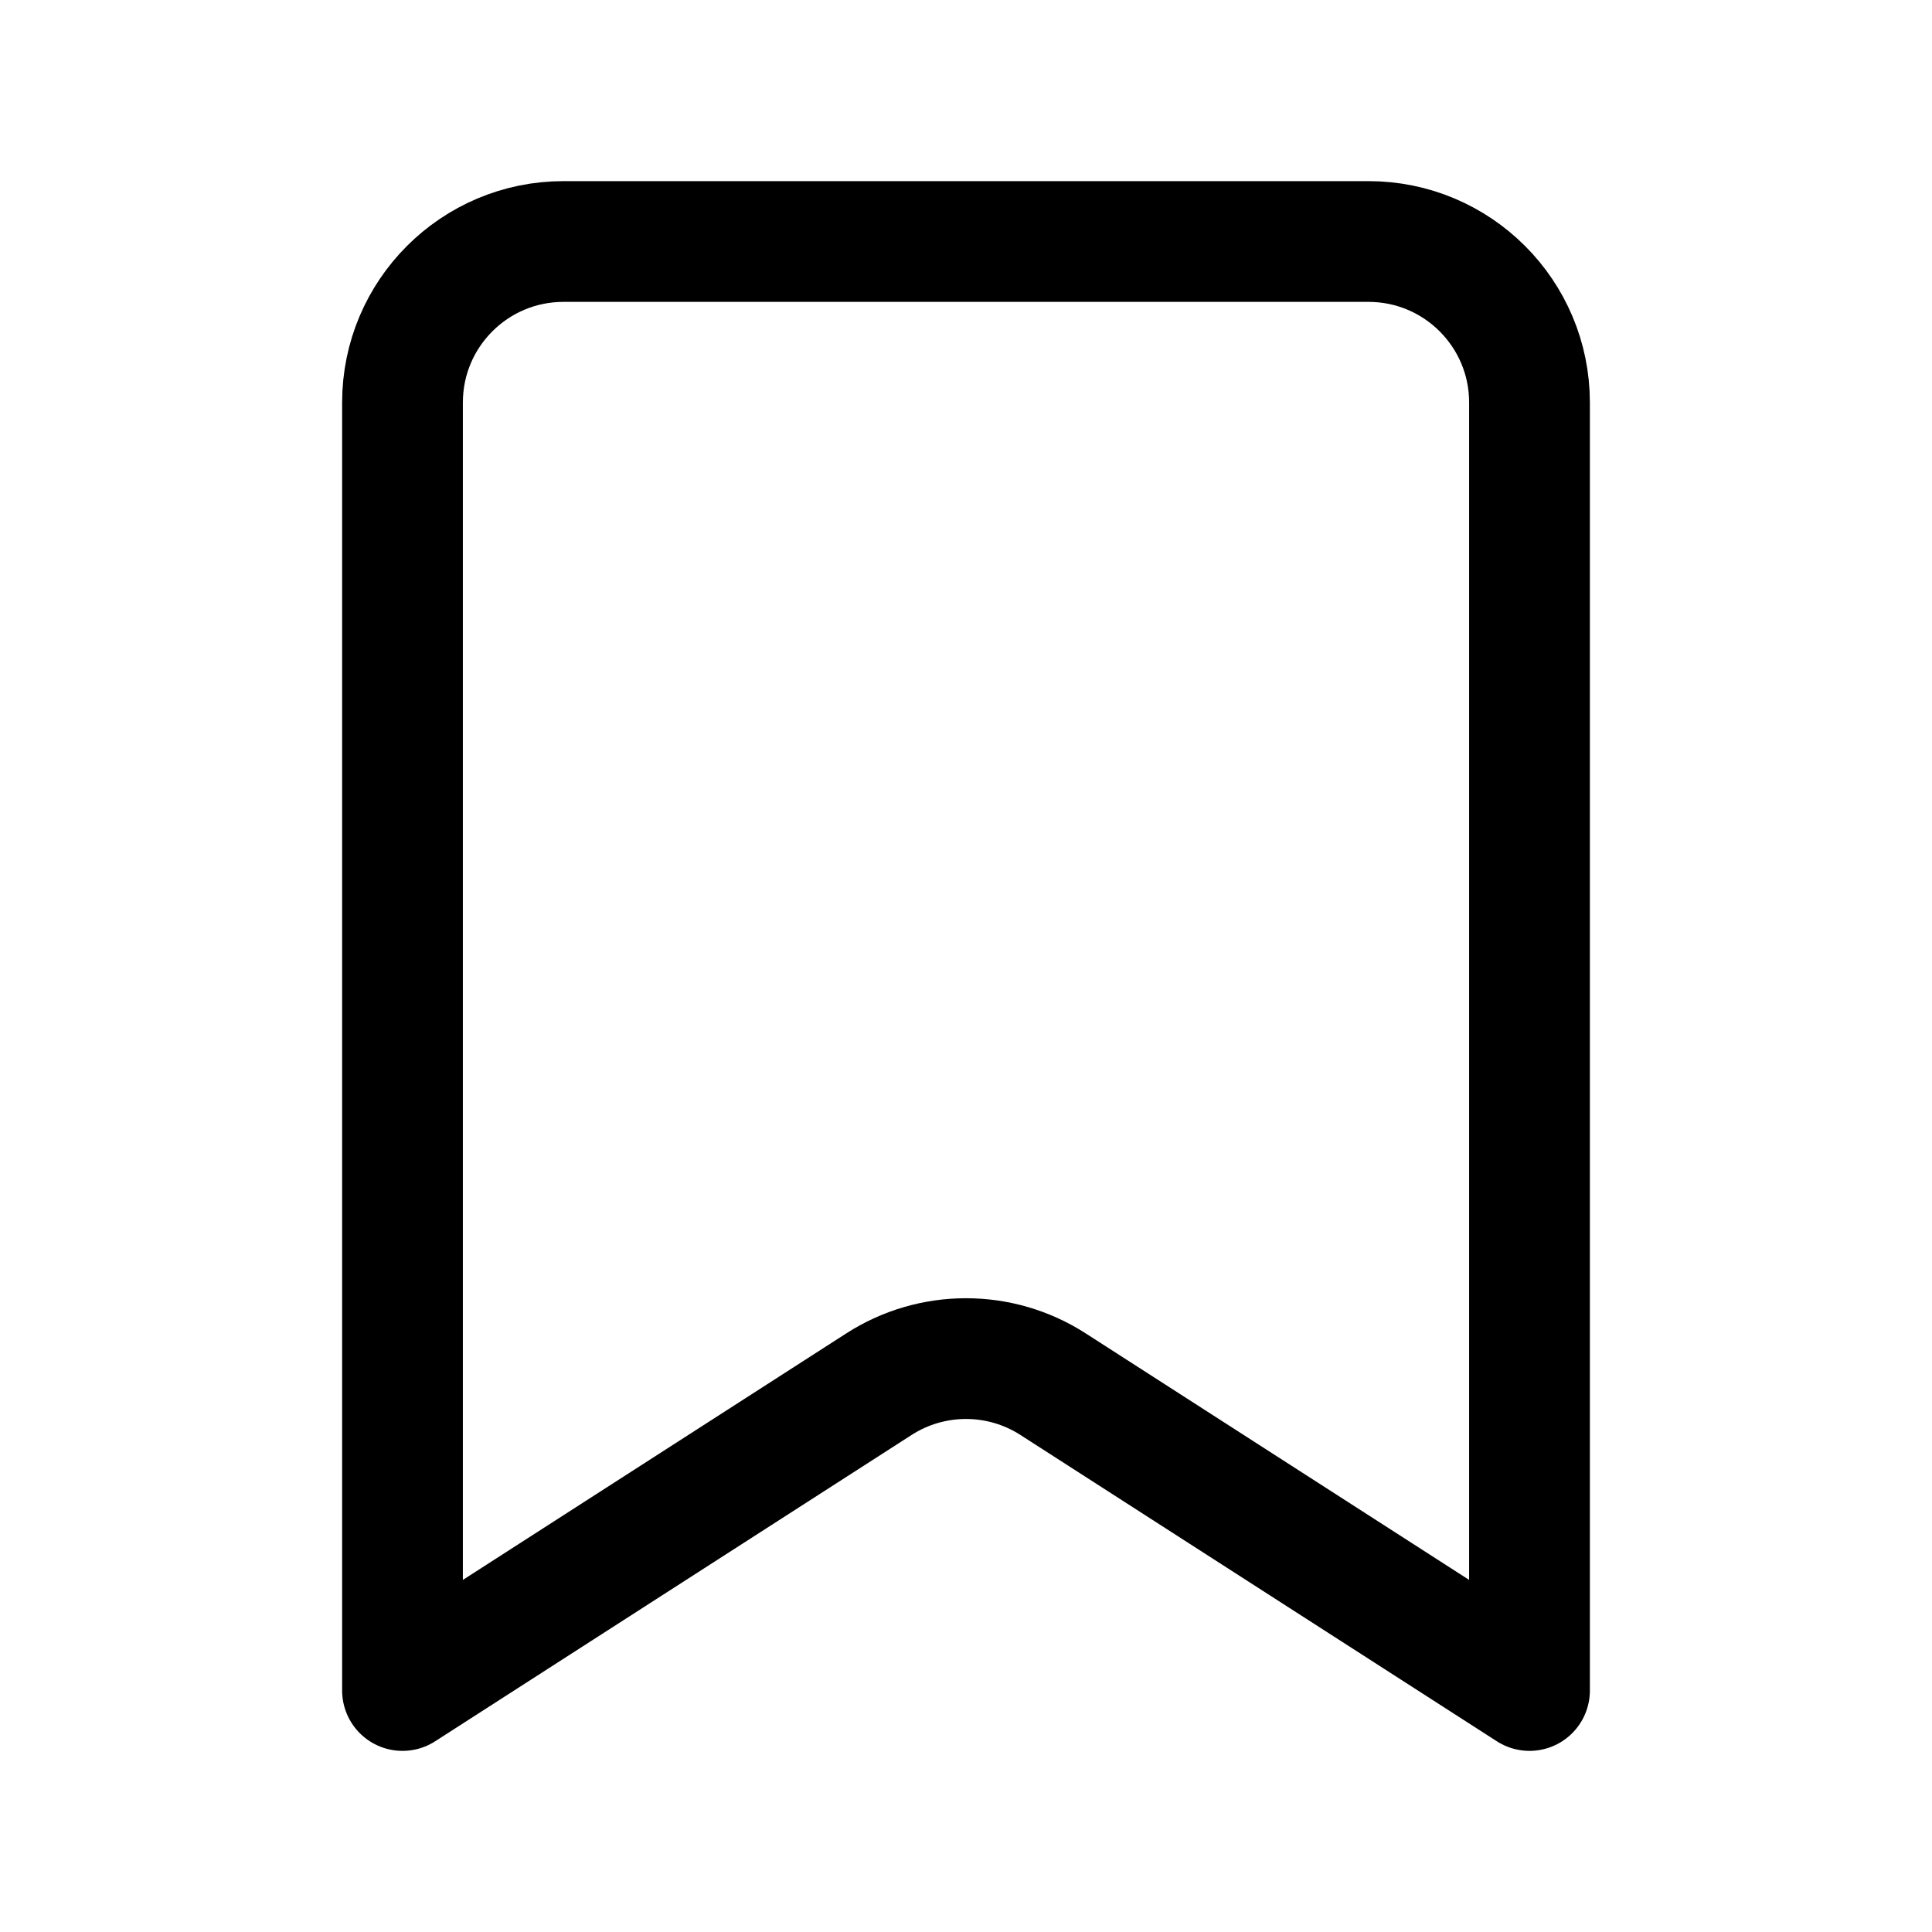
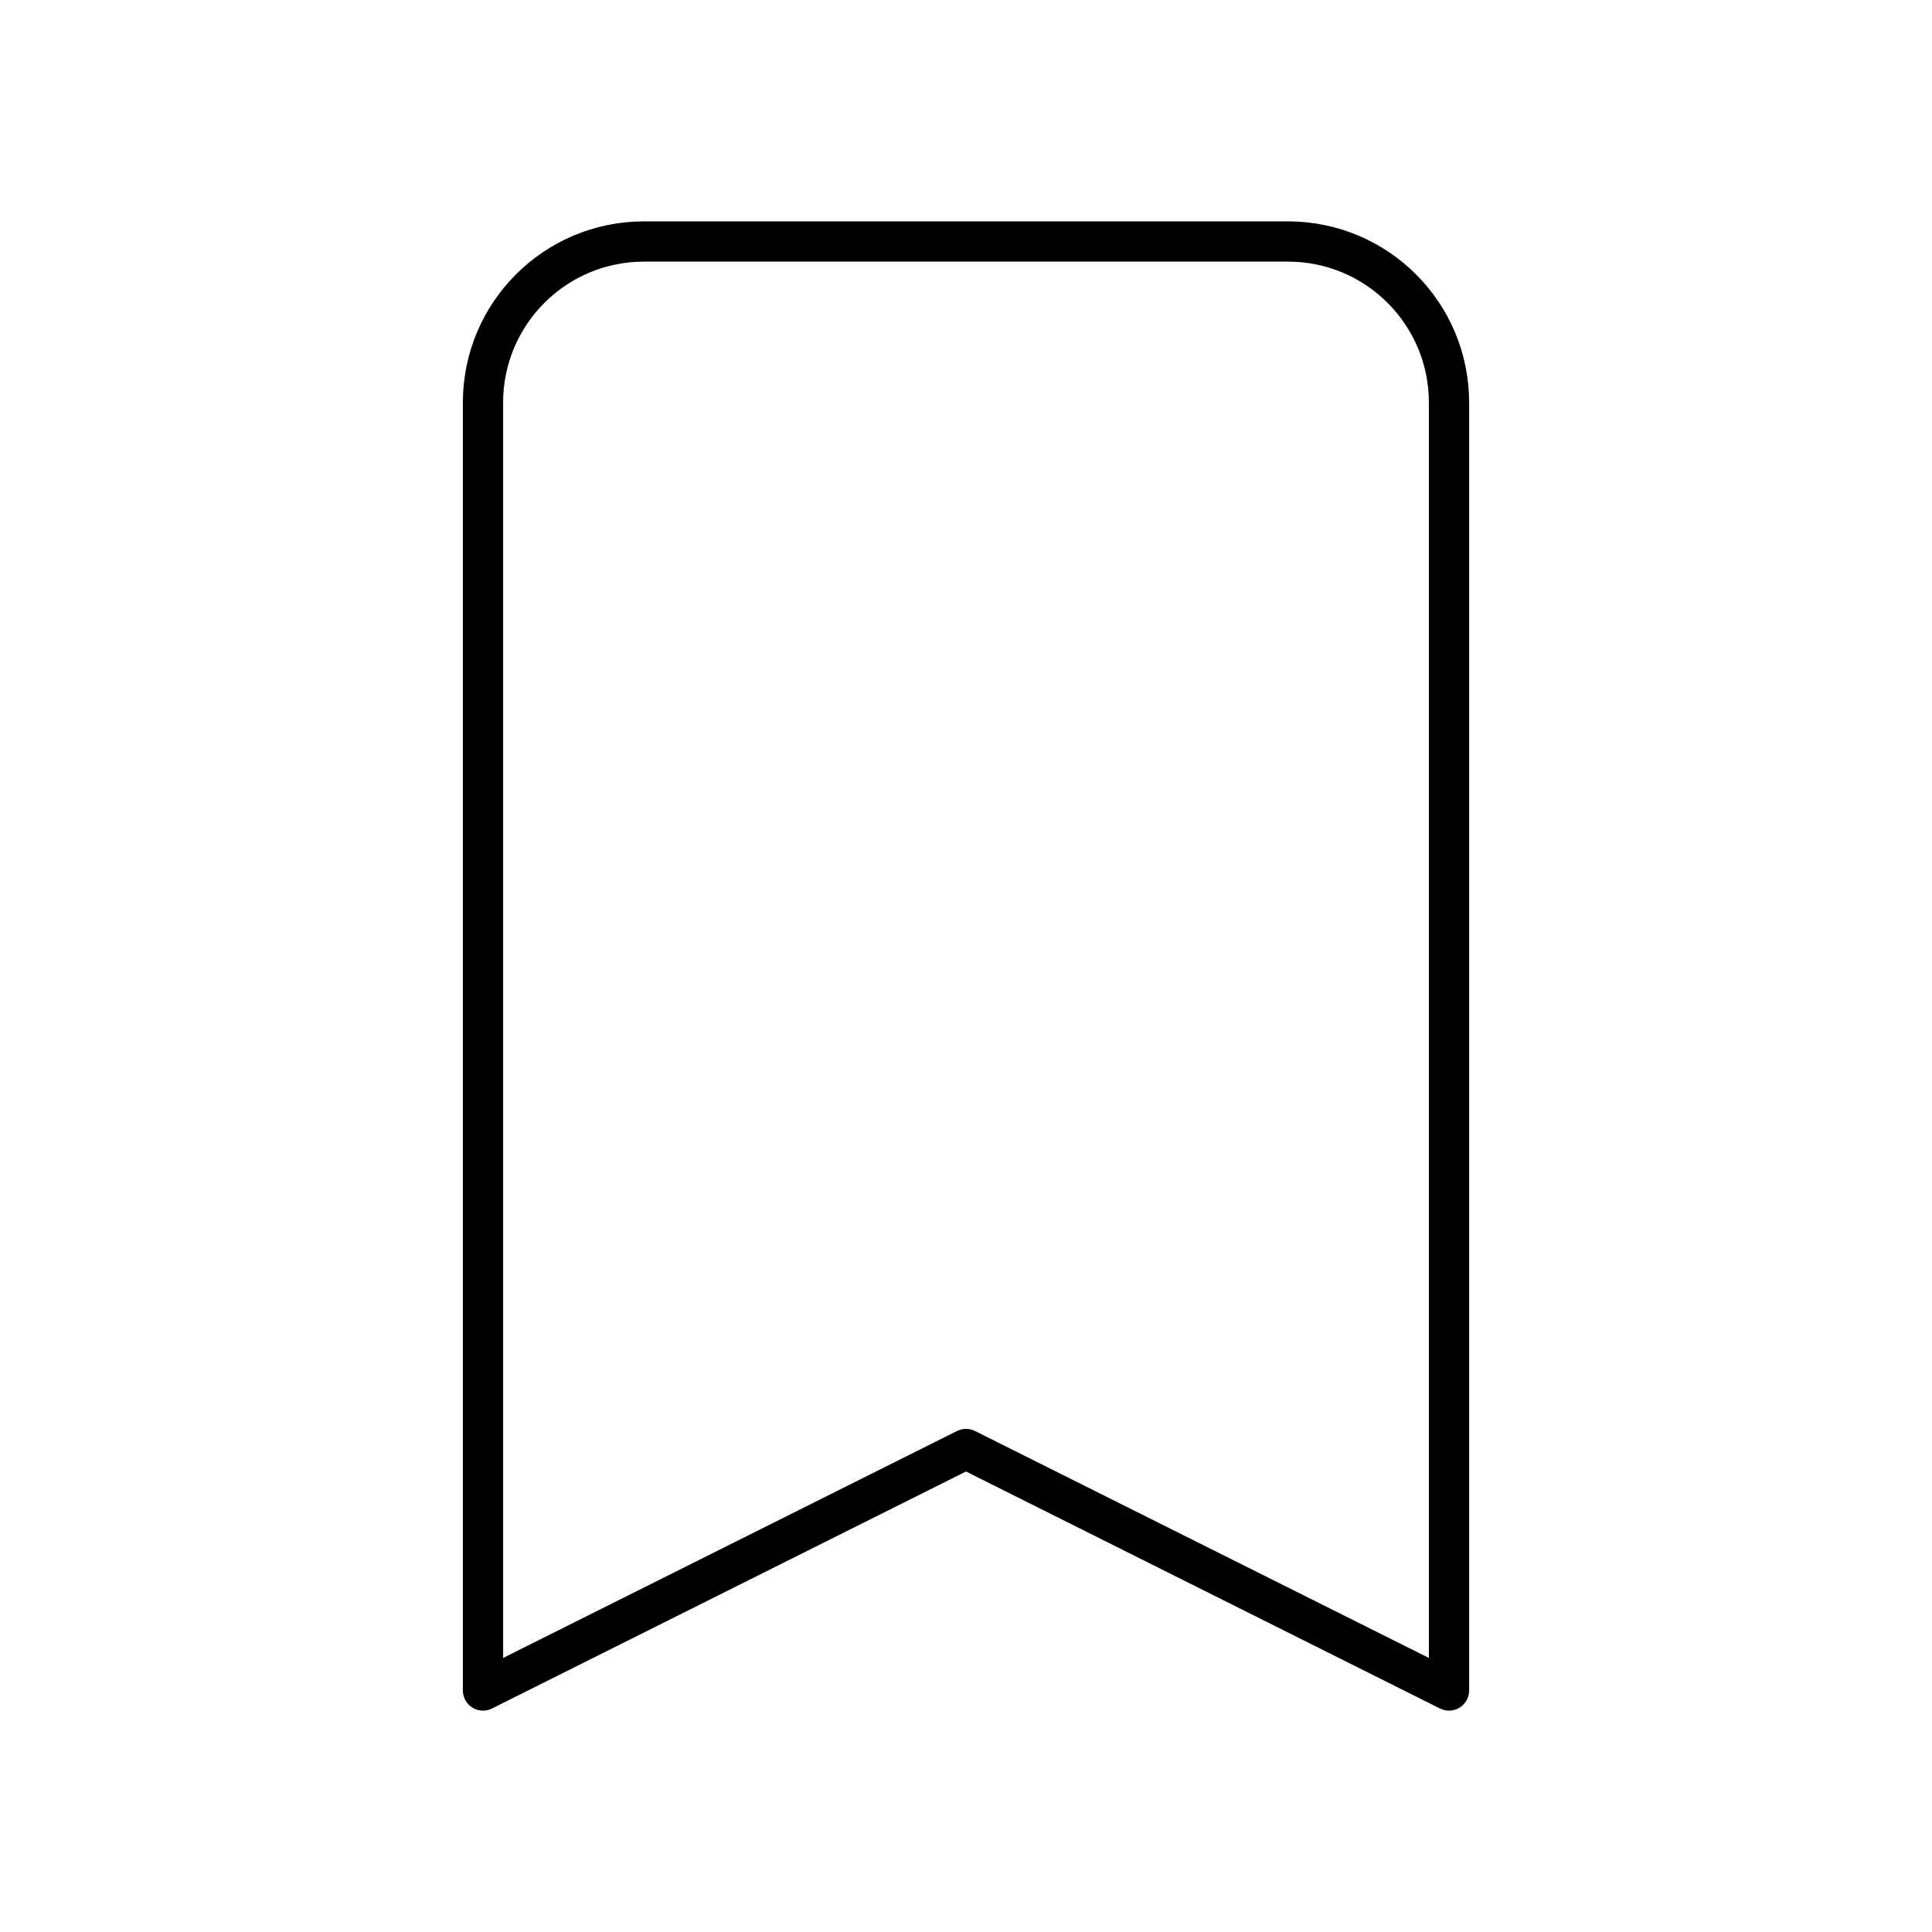
- <svg xmlns="http://www.w3.org/2000/svg" width="0.5em" height="0.5em" viewBox="0 0 24 24">
-   <path fill="none" stroke="currentColor" stroke-linecap="round" stroke-linejoin="round" stroke-width="1.5" d="M5 21V5a2 2 0 0 1 2-2h10a2 2 0 0 1 2 2v16l-5.918-3.805a2 2 0 0 0-2.164 0z" />
+ <svg xmlns="http://www.w3.org/2000/svg" width="1em" height="1em" viewBox="0 0 24 24">
+   <path fill="none" stroke="black" stroke-linecap="round" stroke-linejoin="round" stroke-width="0.5" d="M16 3H8a2 2 0 0 0-2 2v16l6-3l6 3V5a2 2 0 0 0-2-2" />
</svg>
